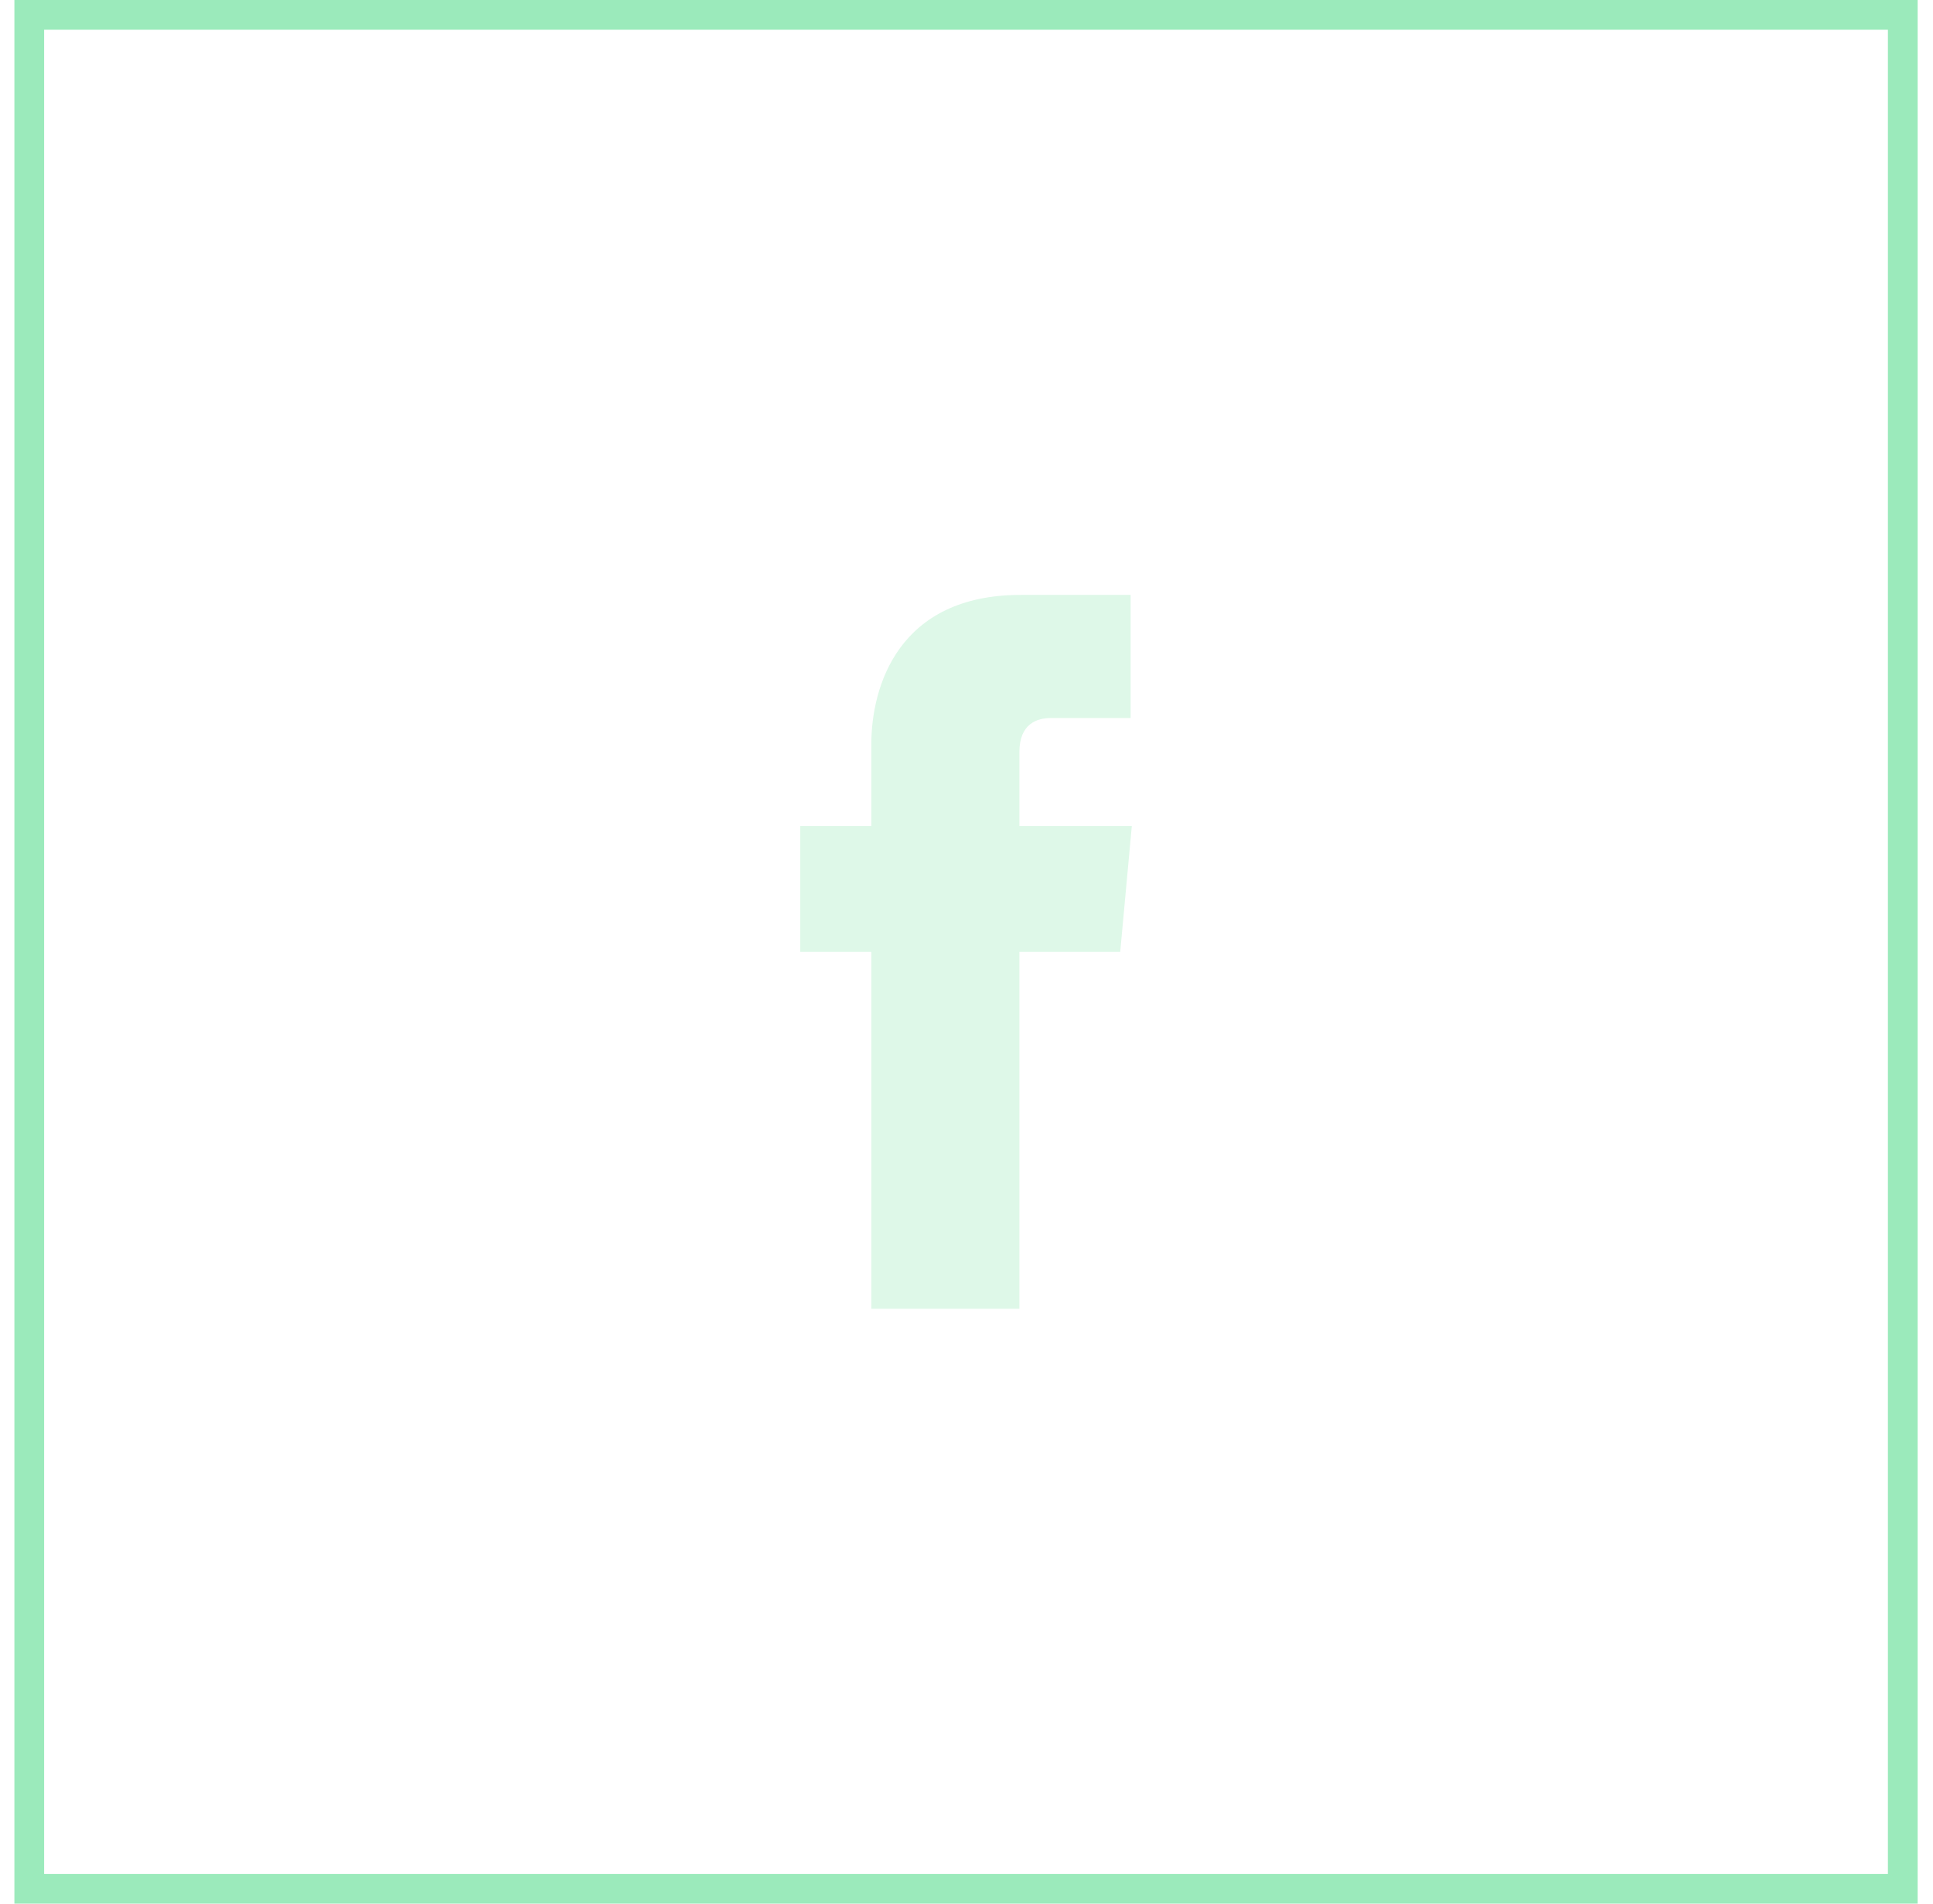
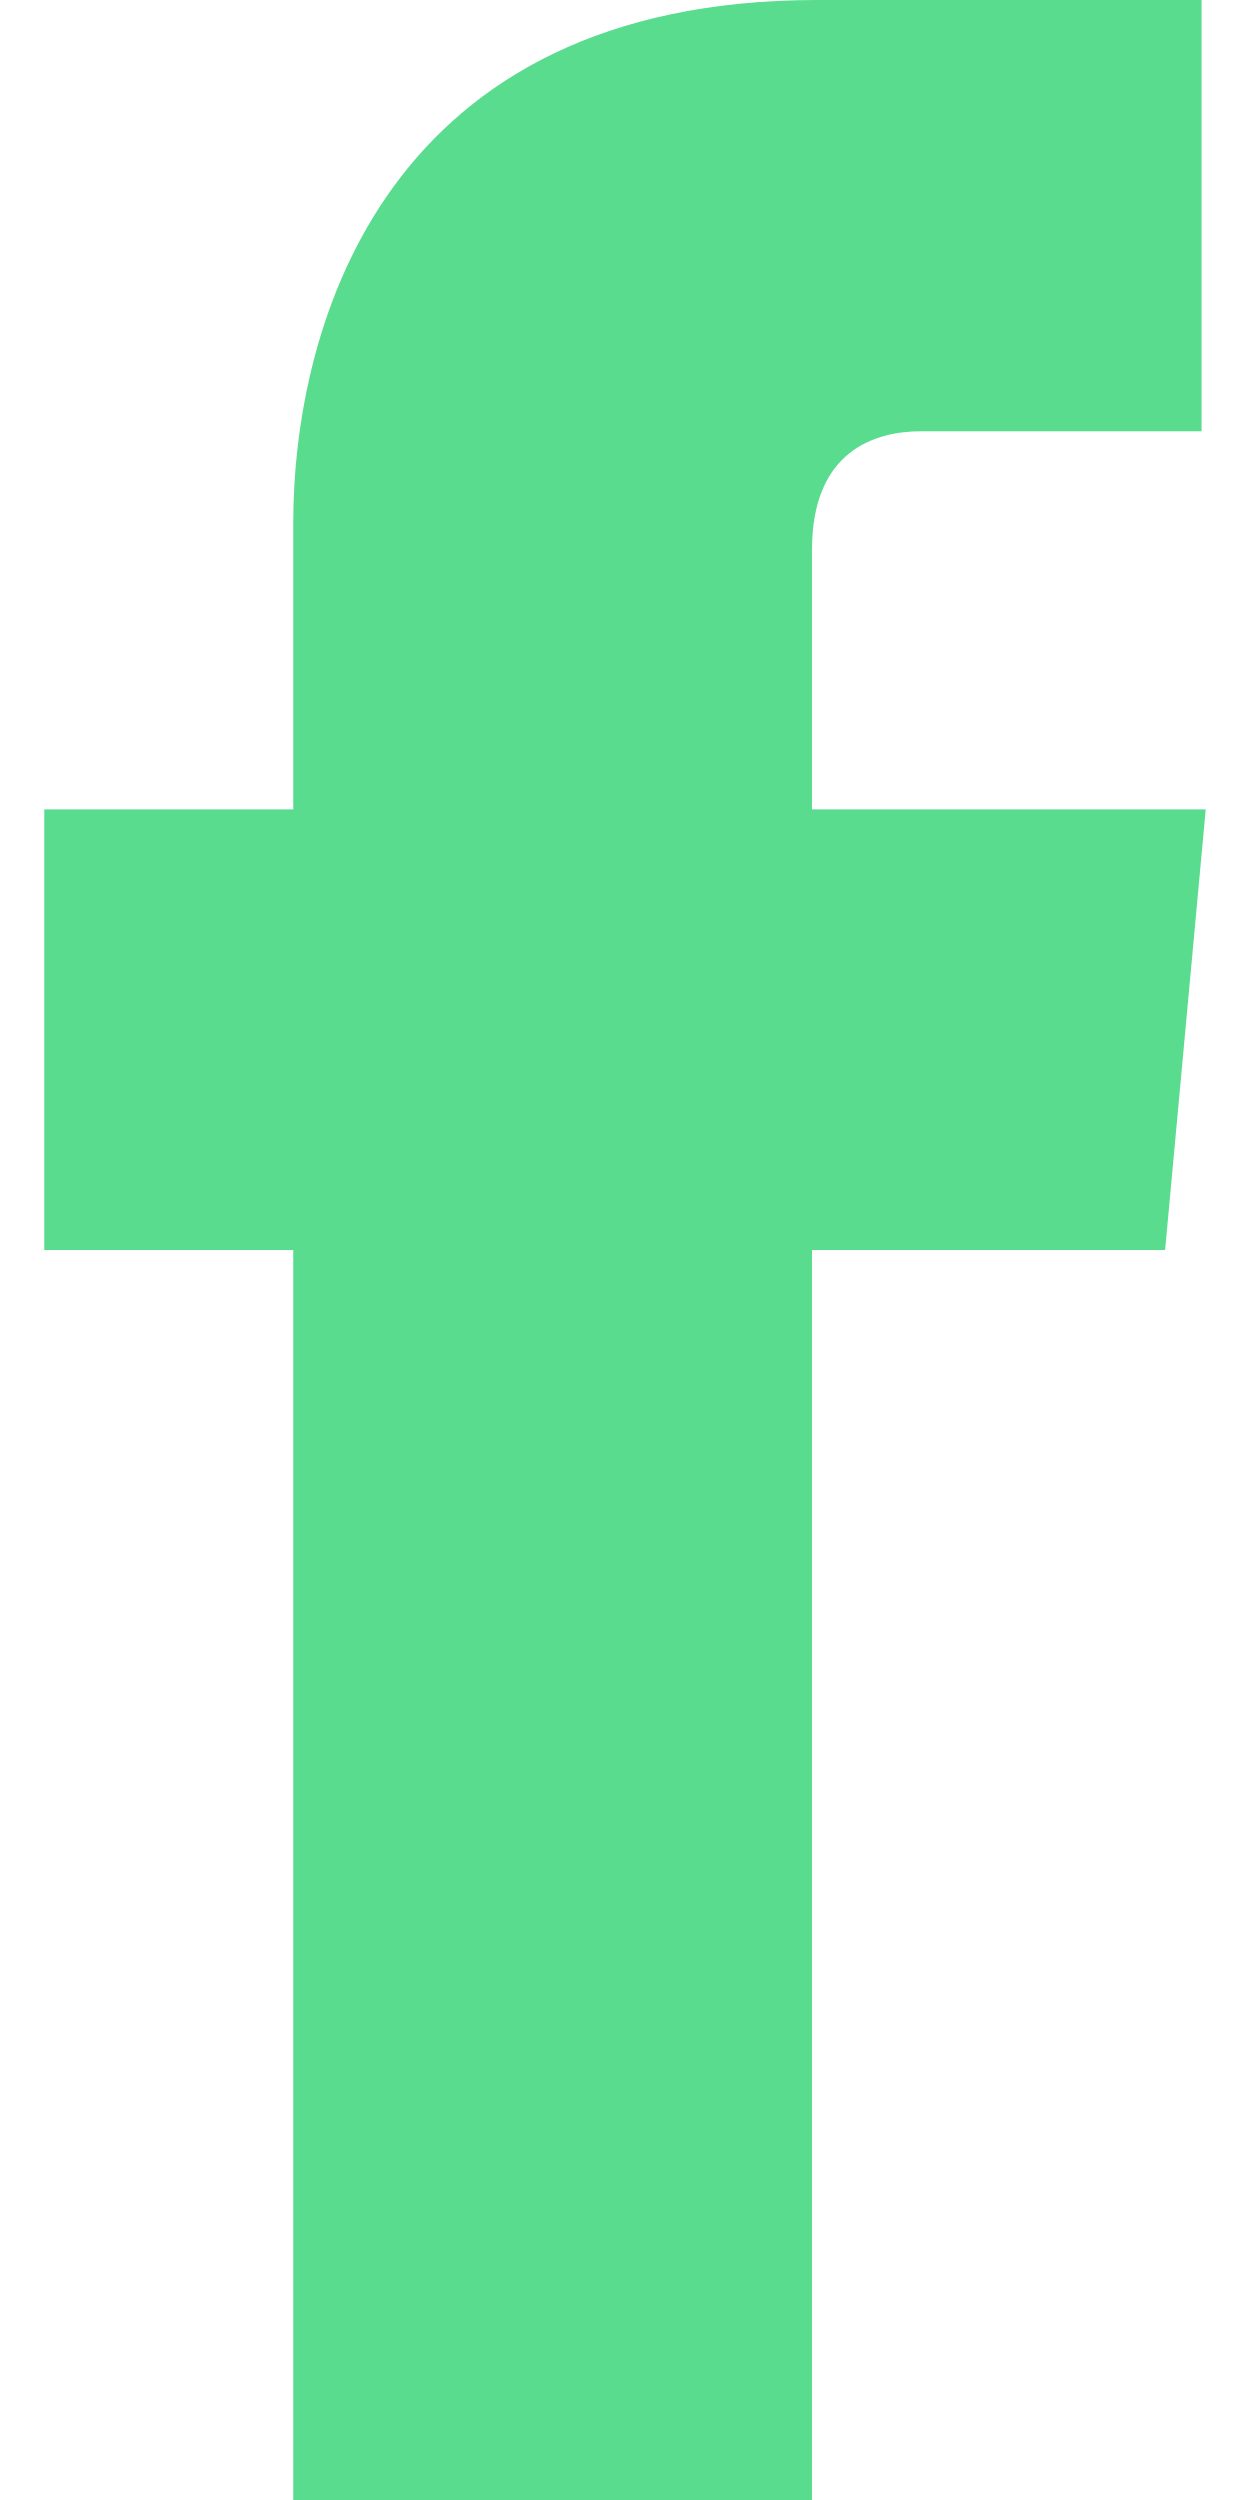
- <svg xmlns="http://www.w3.org/2000/svg" width="65" height="64" viewBox="0 0 65 64" fill="none">
-   <path d="M38.059 27.77H34.279V25.28C34.279 24.33 34.879 24.14 35.329 24.14H38.019V20H34.329C30.199 20 29.299 23.09 29.299 25.03V27.77H26.909V32H29.299V44H34.279V32H37.669L38.059 27.77Z" fill="#DEF8E8" />
-   <rect x="0.984" y="0.5" width="63" height="63" stroke="#9BEABB" />
+ <svg xmlns="http://www.w3.org/2000/svg" width="12" height="24" viewBox="0 0 12 24" fill="none">
+   <path d="M11.575 7.77H7.795V5.28C7.795 4.33 8.395 4.14 8.845 4.14H11.535V0H7.845C3.715 0 2.815 3.09 2.815 5.03V7.77H0.425V12H2.815V24H7.795V12H11.185L11.575 7.77Z" fill="#59DC8E" />
</svg>
